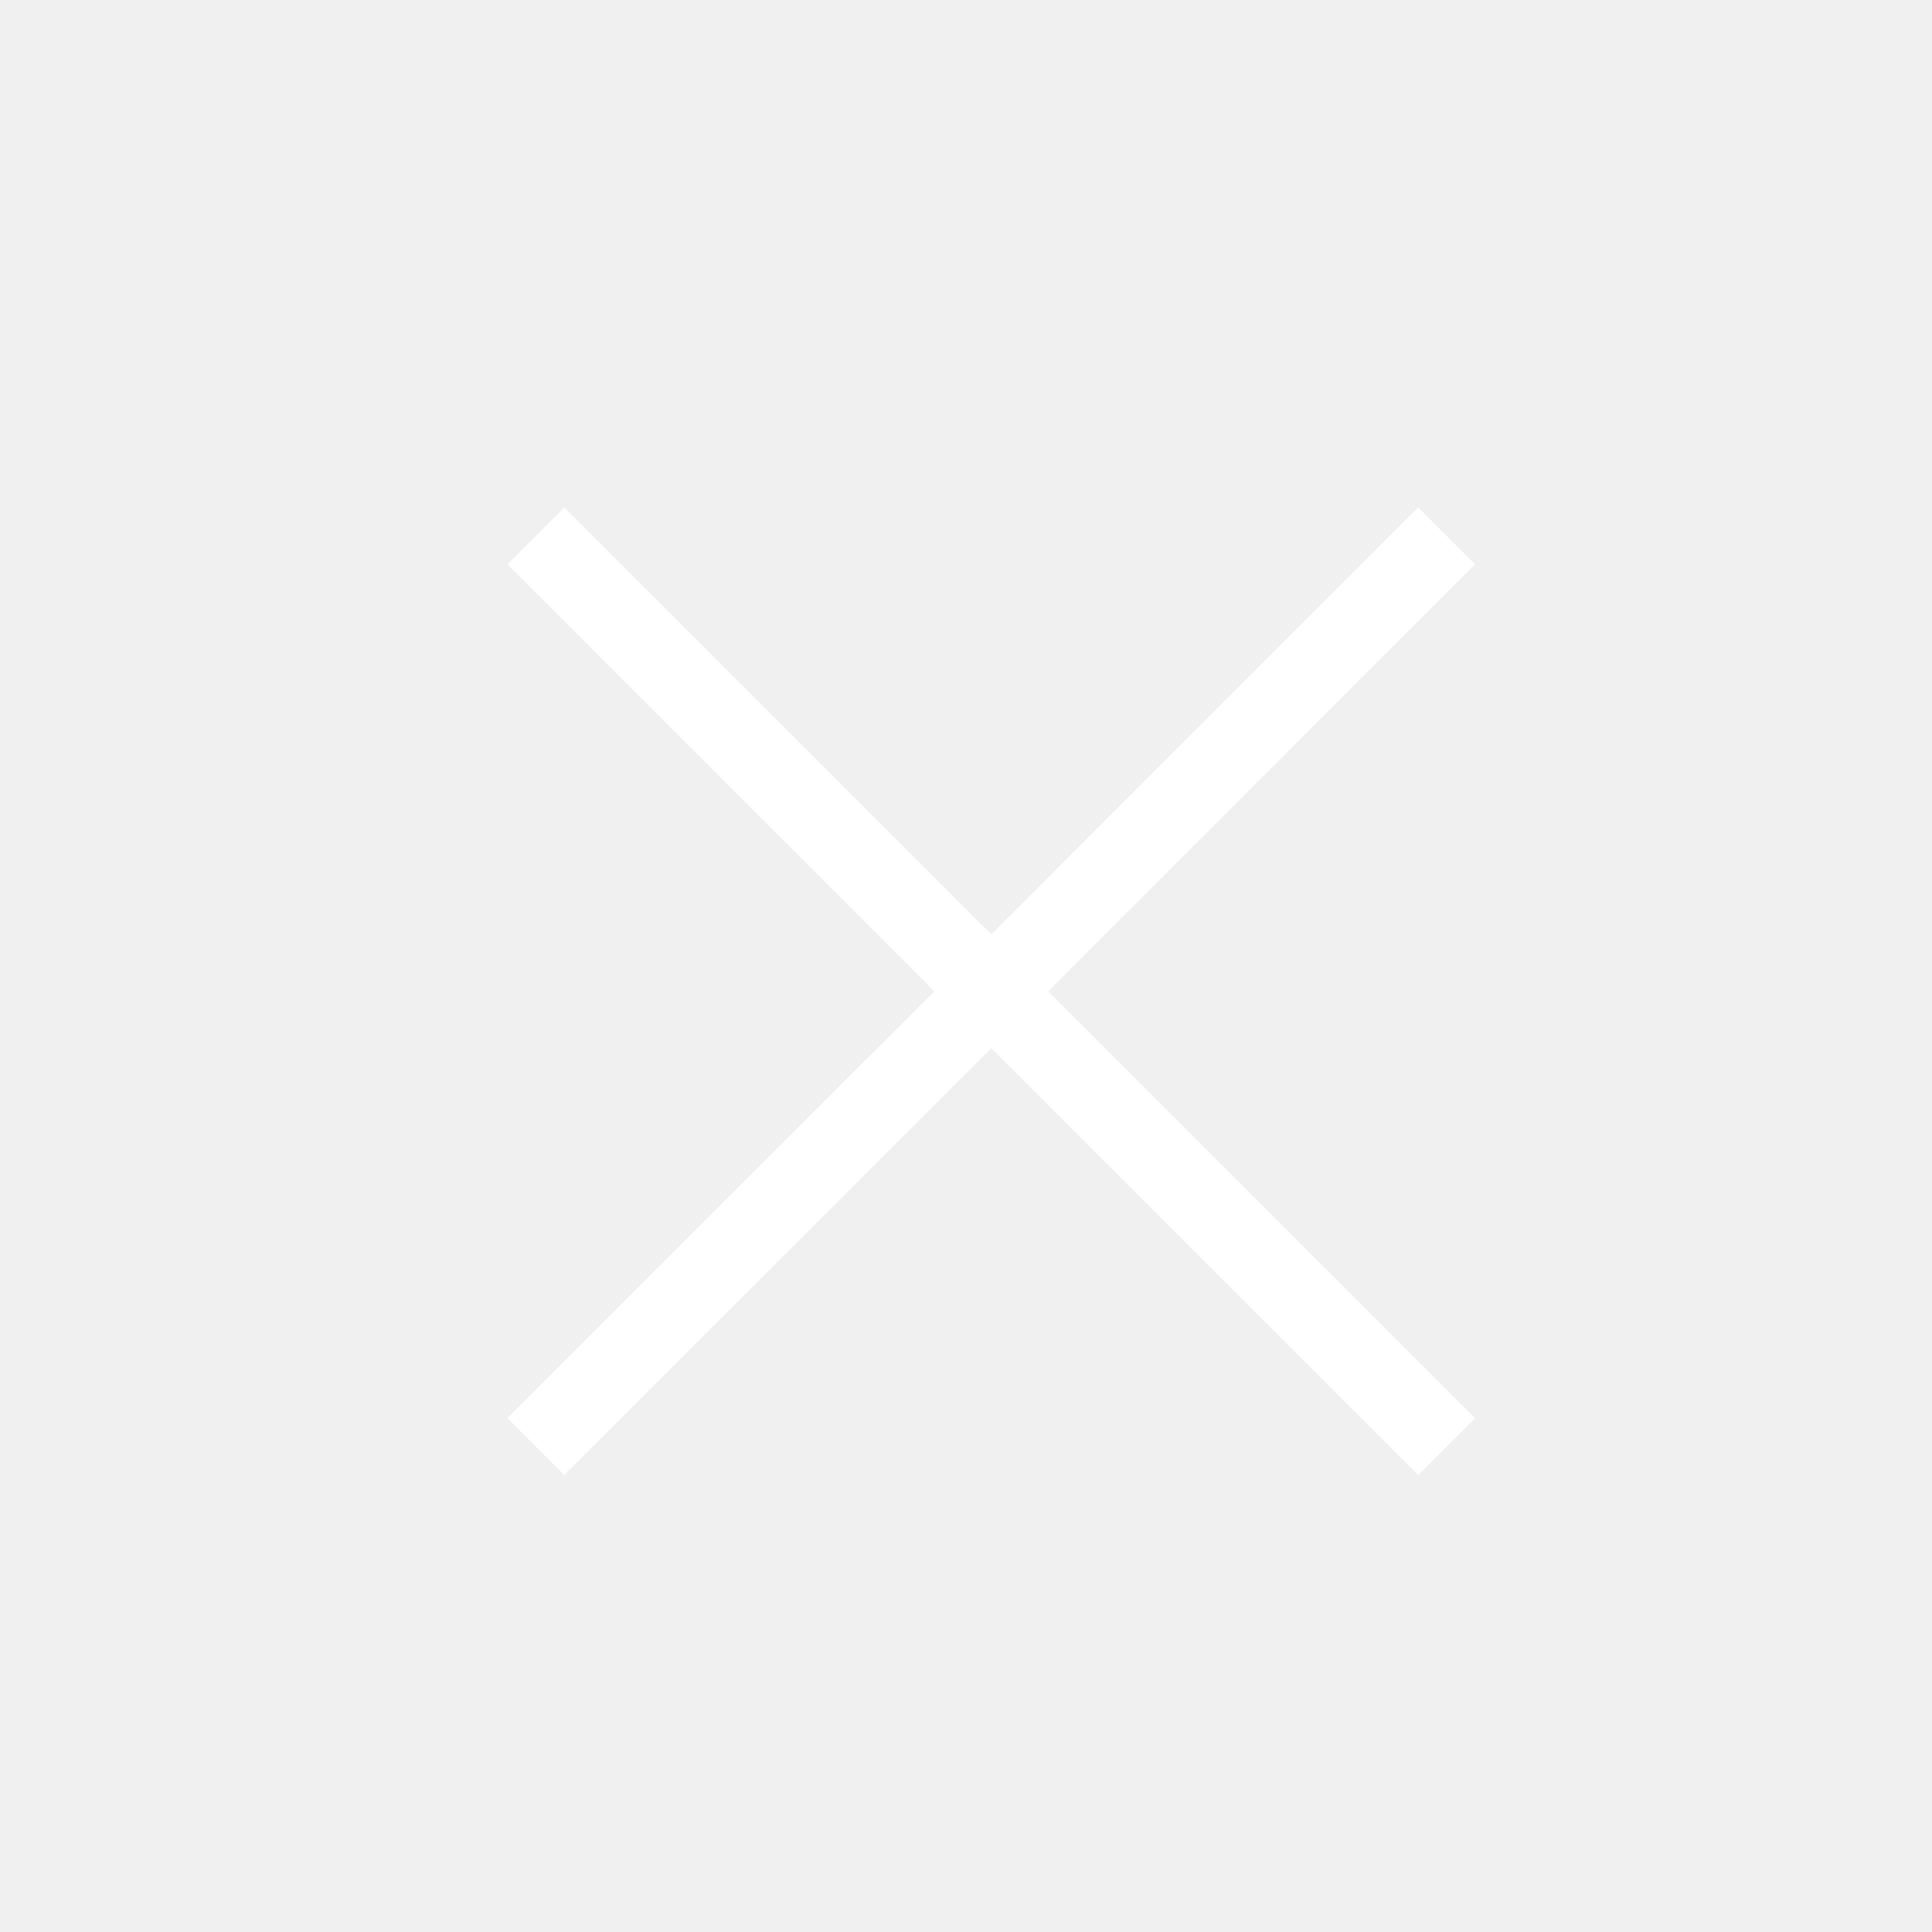
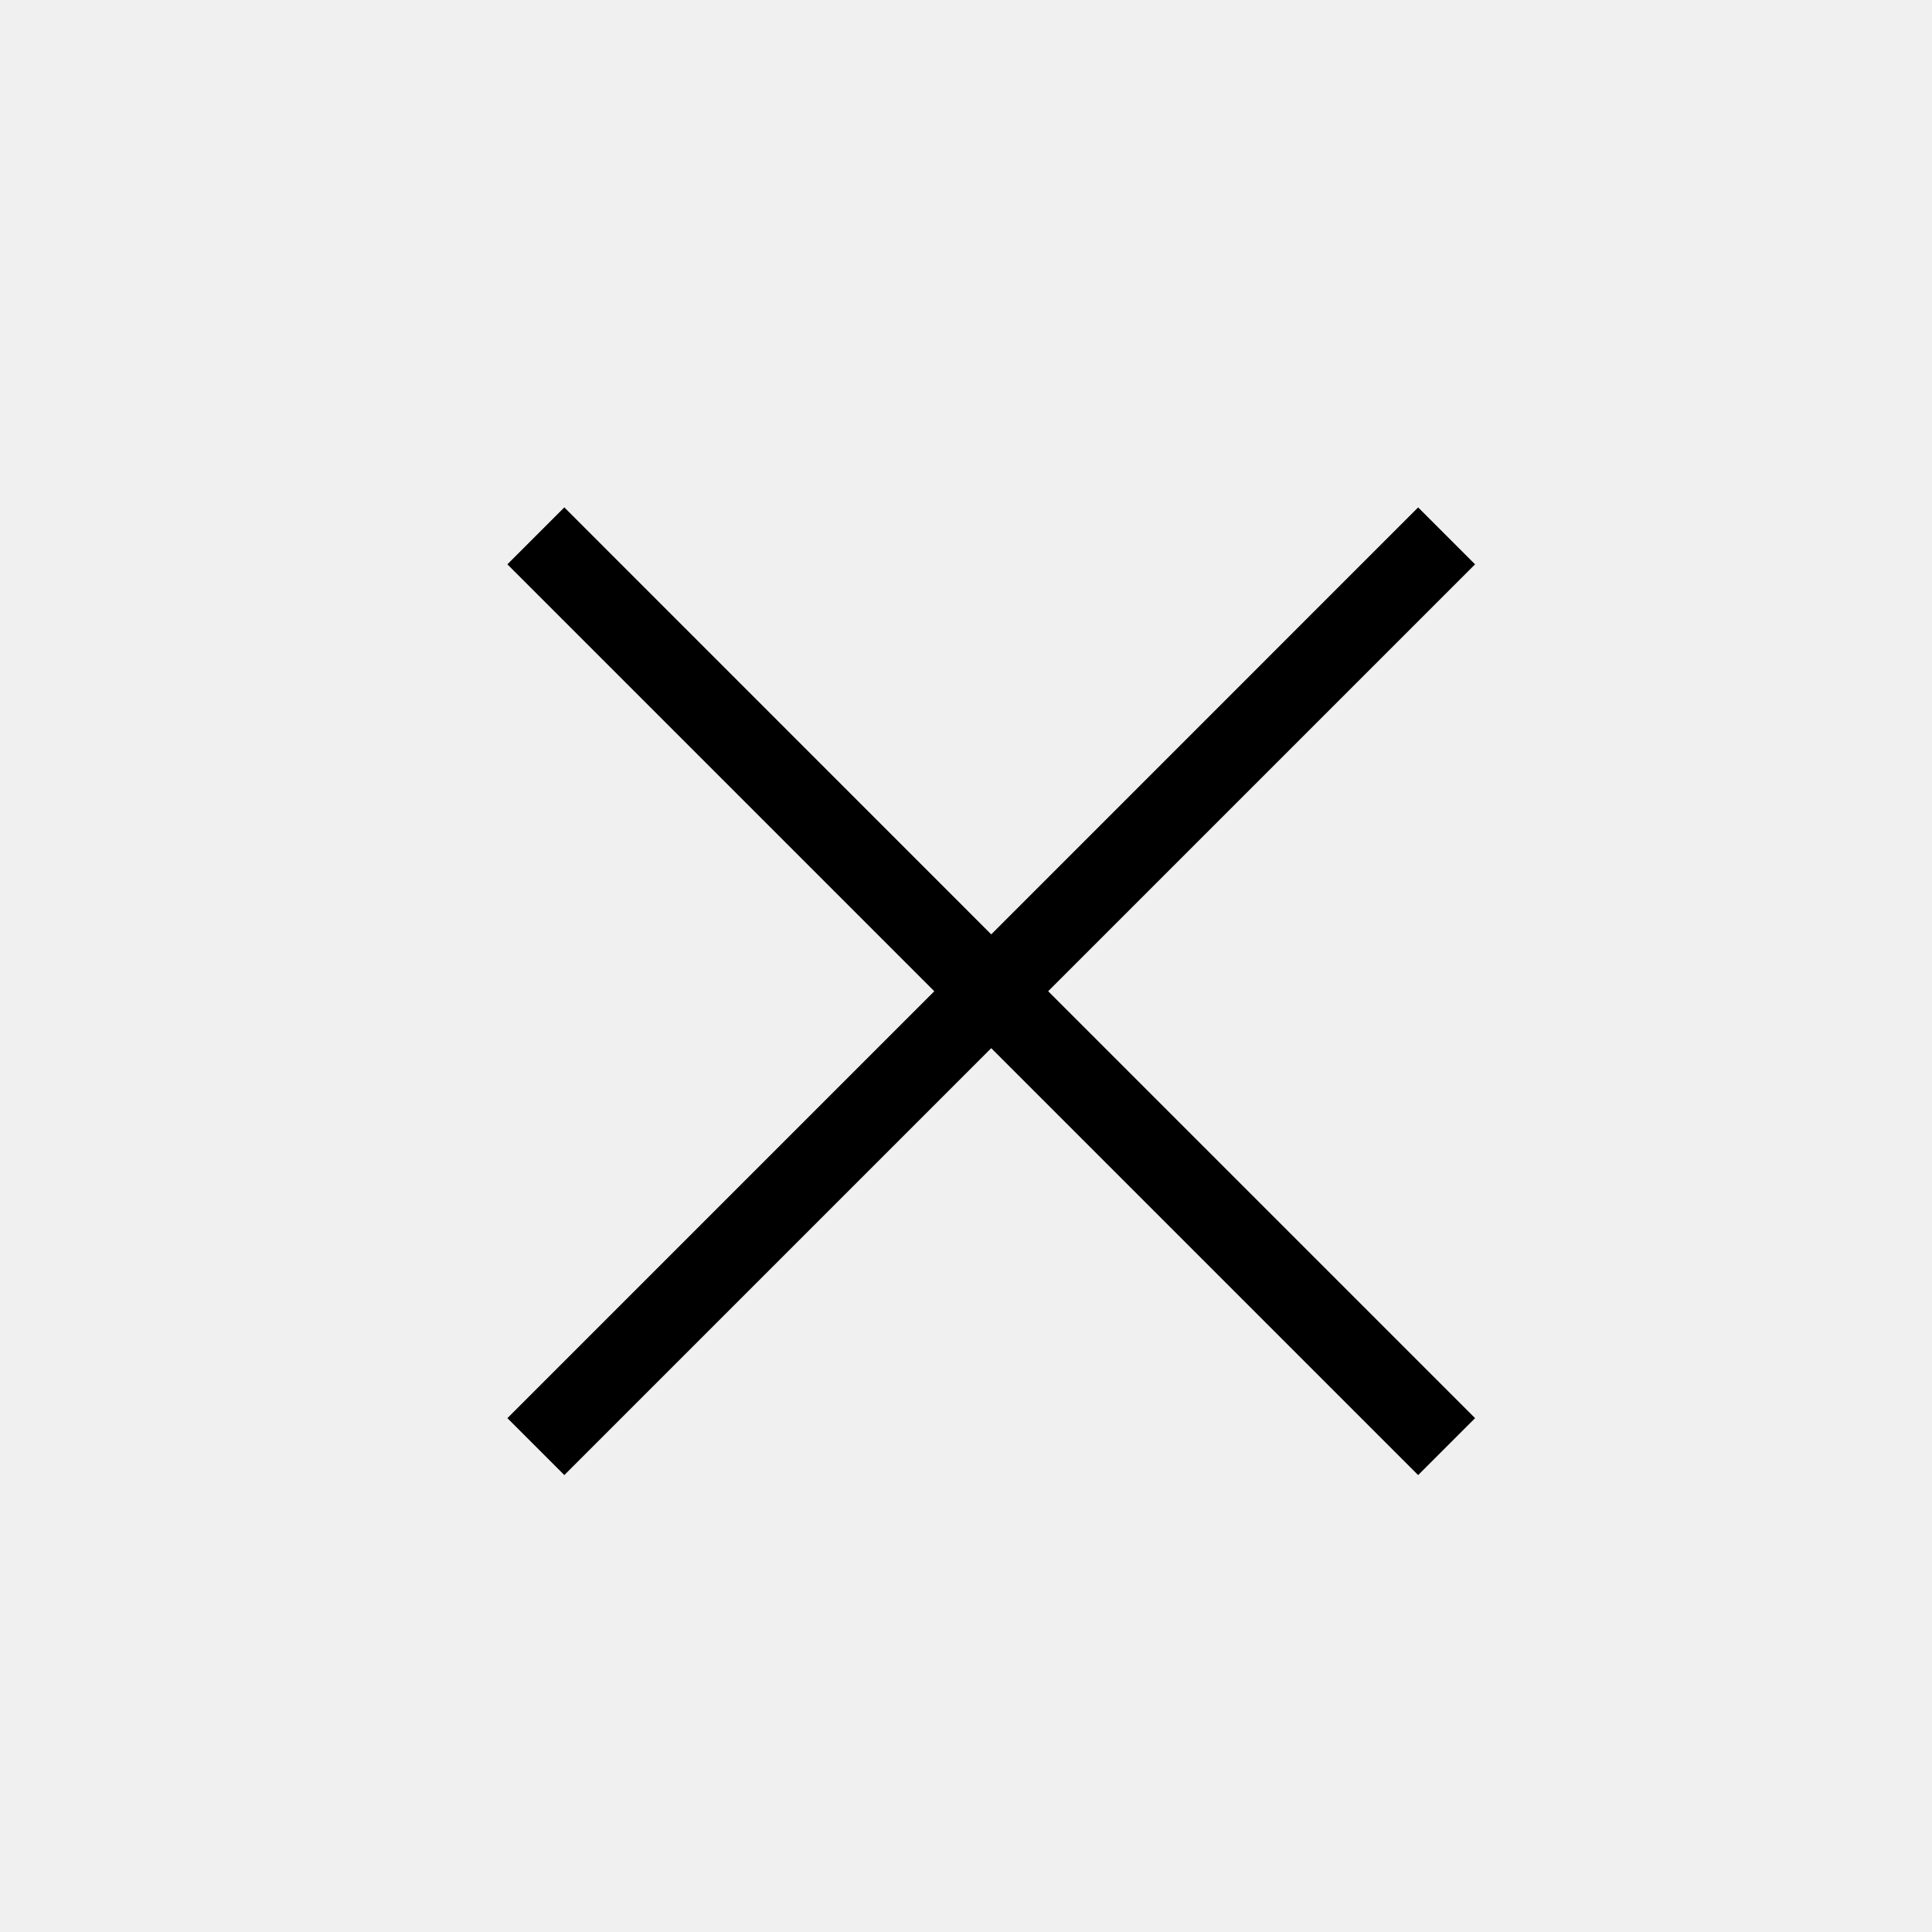
- <svg xmlns="http://www.w3.org/2000/svg" width="24" height="24" viewBox="0 0 24 24" fill="none">
-   <path fill-rule="evenodd" clip-rule="evenodd" d="M13.021 12.314L18.324 7.01L17.617 6.303L12.314 11.607L7.01 6.303L6.303 7.01L11.607 12.314L6.303 17.617L7.01 18.324L12.314 13.021L17.617 18.324L18.324 17.617L13.021 12.314Z" fill="white" />
+ <svg xmlns="http://www.w3.org/2000/svg" width="32" height="32" viewBox="0 0 32 32" fill="none">
+   <path fill-rule="evenodd" clip-rule="evenodd" d="M17.361 16.418L24.432 9.347L23.489 8.404L16.418 15.476L9.347 8.404L8.404 9.347L15.475 16.418L8.404 23.489L9.347 24.432L16.418 17.361L23.489 24.432L24.432 23.489L17.361 16.418Z" fill="black" />
</svg>
